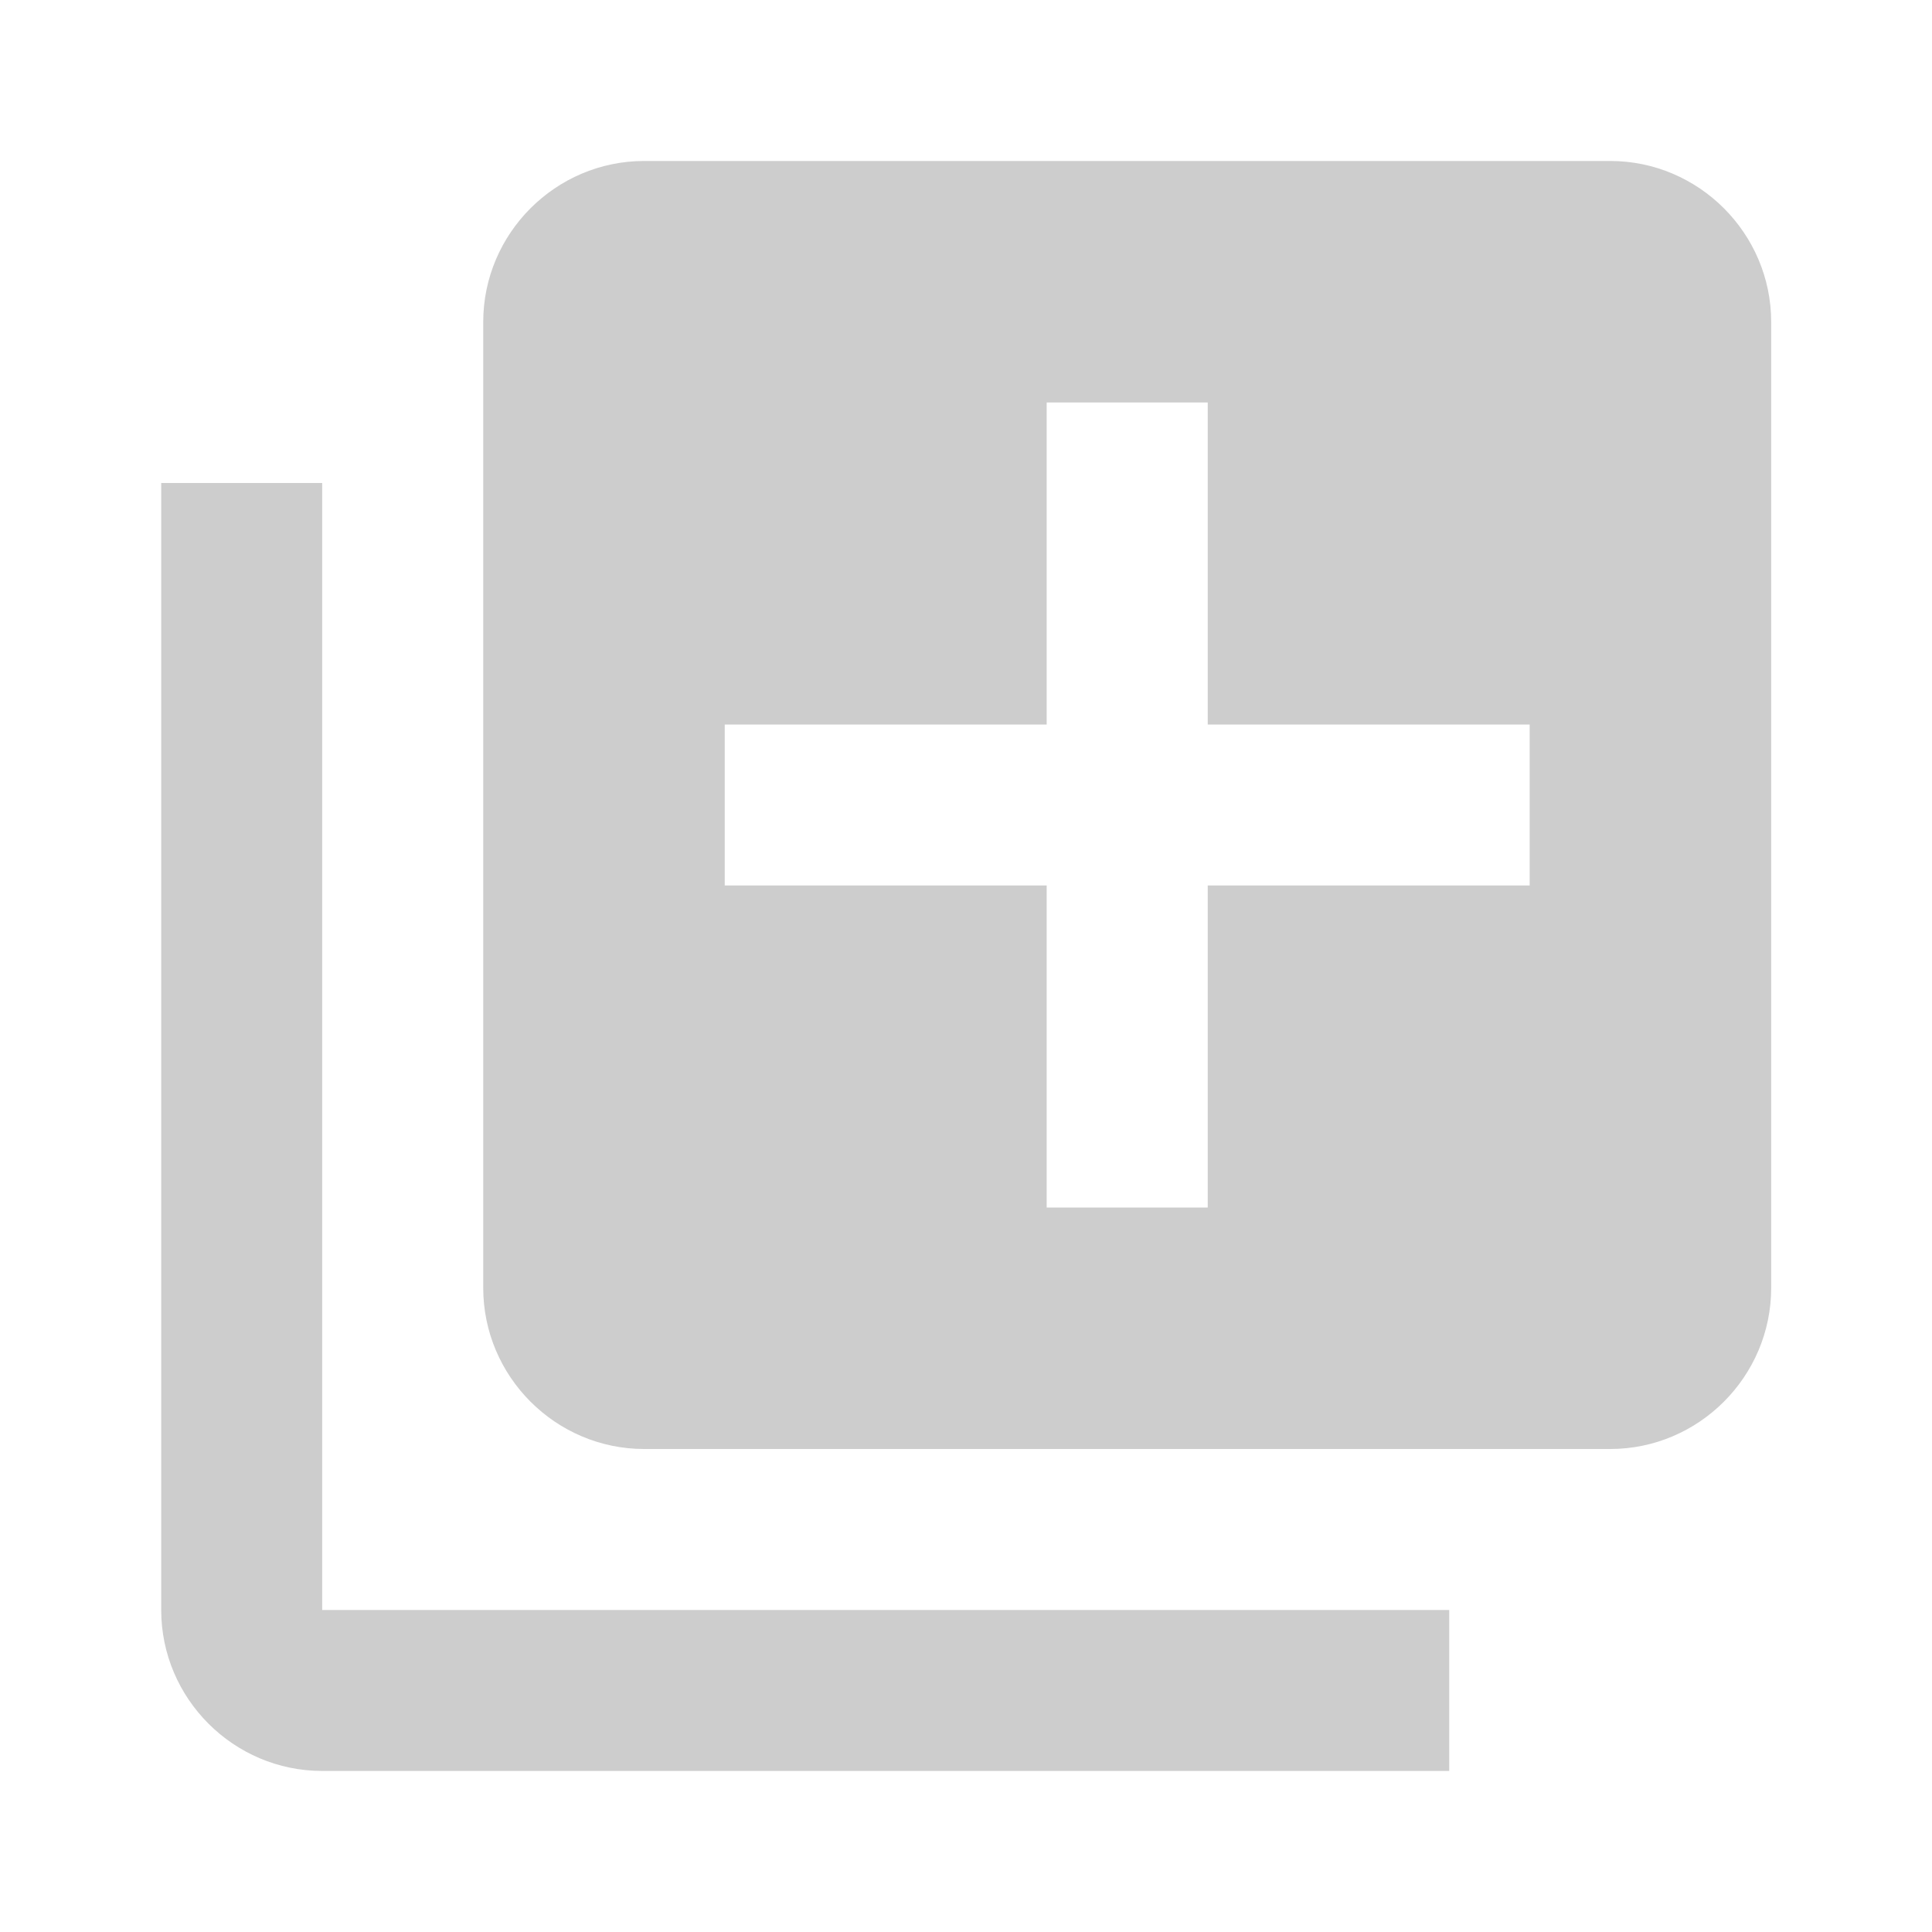
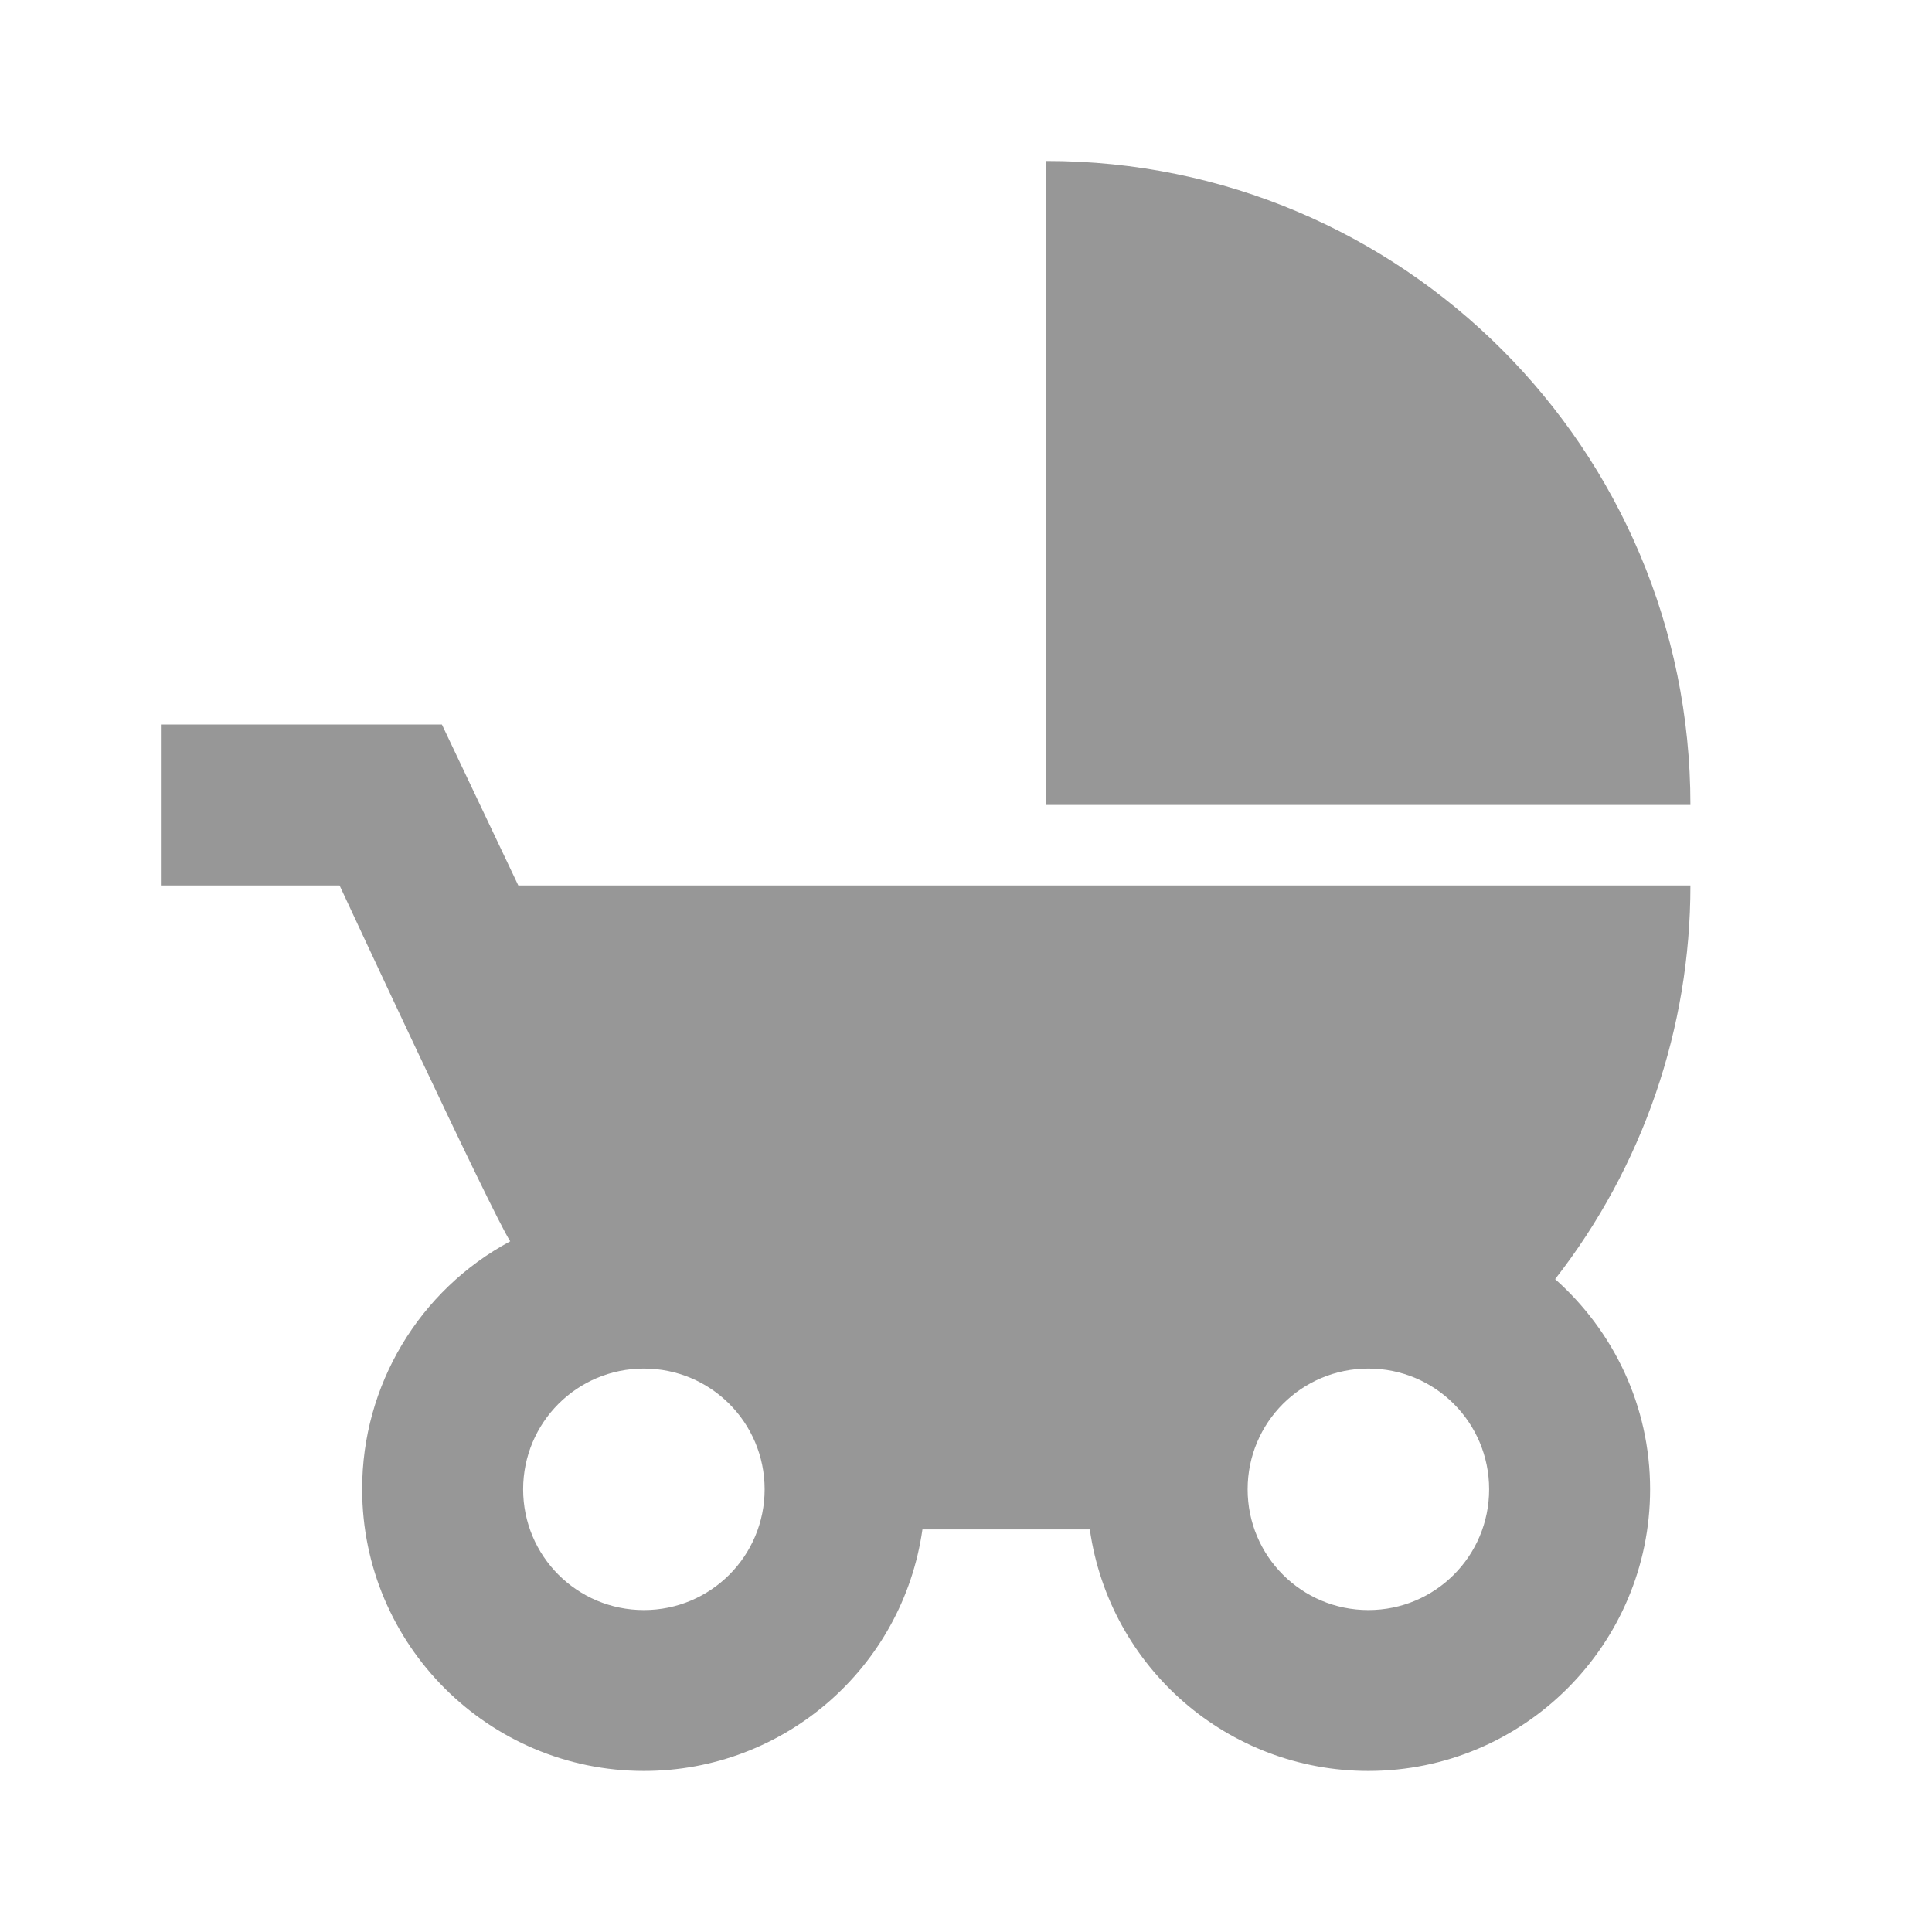
- <svg xmlns="http://www.w3.org/2000/svg" width="25" height="25" viewBox="0 0 25 25" fill="none">
-   <path d="M4.169 6.25H2.086V20.833C2.086 21.979 3.023 22.916 4.169 22.916H18.753V20.833H4.169V6.25ZM20.836 2.083H8.336C7.19 2.083 6.253 3.021 6.253 4.166V16.666C6.253 17.812 7.19 18.75 8.336 18.75H20.836C21.982 18.75 22.919 17.812 22.919 16.666V4.166C22.919 3.021 21.982 2.083 20.836 2.083ZM19.794 11.458H15.628V15.625H13.544V11.458H9.378V9.375H13.544V5.208H15.628V9.375H19.794V11.458Z" fill="#CDCDCD" />
+ <svg xmlns="http://www.w3.org/2000/svg" width="22" height="22" viewBox="0 0 22 22" fill="none">
+   <path d="M11.915 1.833v7.333h7.334a7.331 7.331 0 0 0-7.334-7.333zm5.794 12.732a7.285 7.285 0 0 0 1.54-4.482H5.902l-.87-1.833h-3.2v1.833h2.035s1.733 3.73 1.943 4.052a3.198 3.198 0 0 0-1.686 2.823c0 1.77 1.439 3.208 3.208 3.208a3.202 3.202 0 0 0 3.172-2.75h1.906a3.202 3.202 0 0 0 3.172 2.75c1.77 0 3.208-1.439 3.208-3.208 0-.953-.421-1.806-1.081-2.392zM7.332 18.334c-.76 0-1.375-.614-1.375-1.375 0-.76.614-1.375 1.375-1.375.76 0 1.375.614 1.375 1.375 0 .76-.614 1.375-1.375 1.375zm8.25 0c-.76 0-1.375-.614-1.375-1.375 0-.76.614-1.375 1.375-1.375.76 0 1.375.614 1.375 1.375 0 .76-.614 1.375-1.375 1.375z" fill="#979797" />
</svg>
